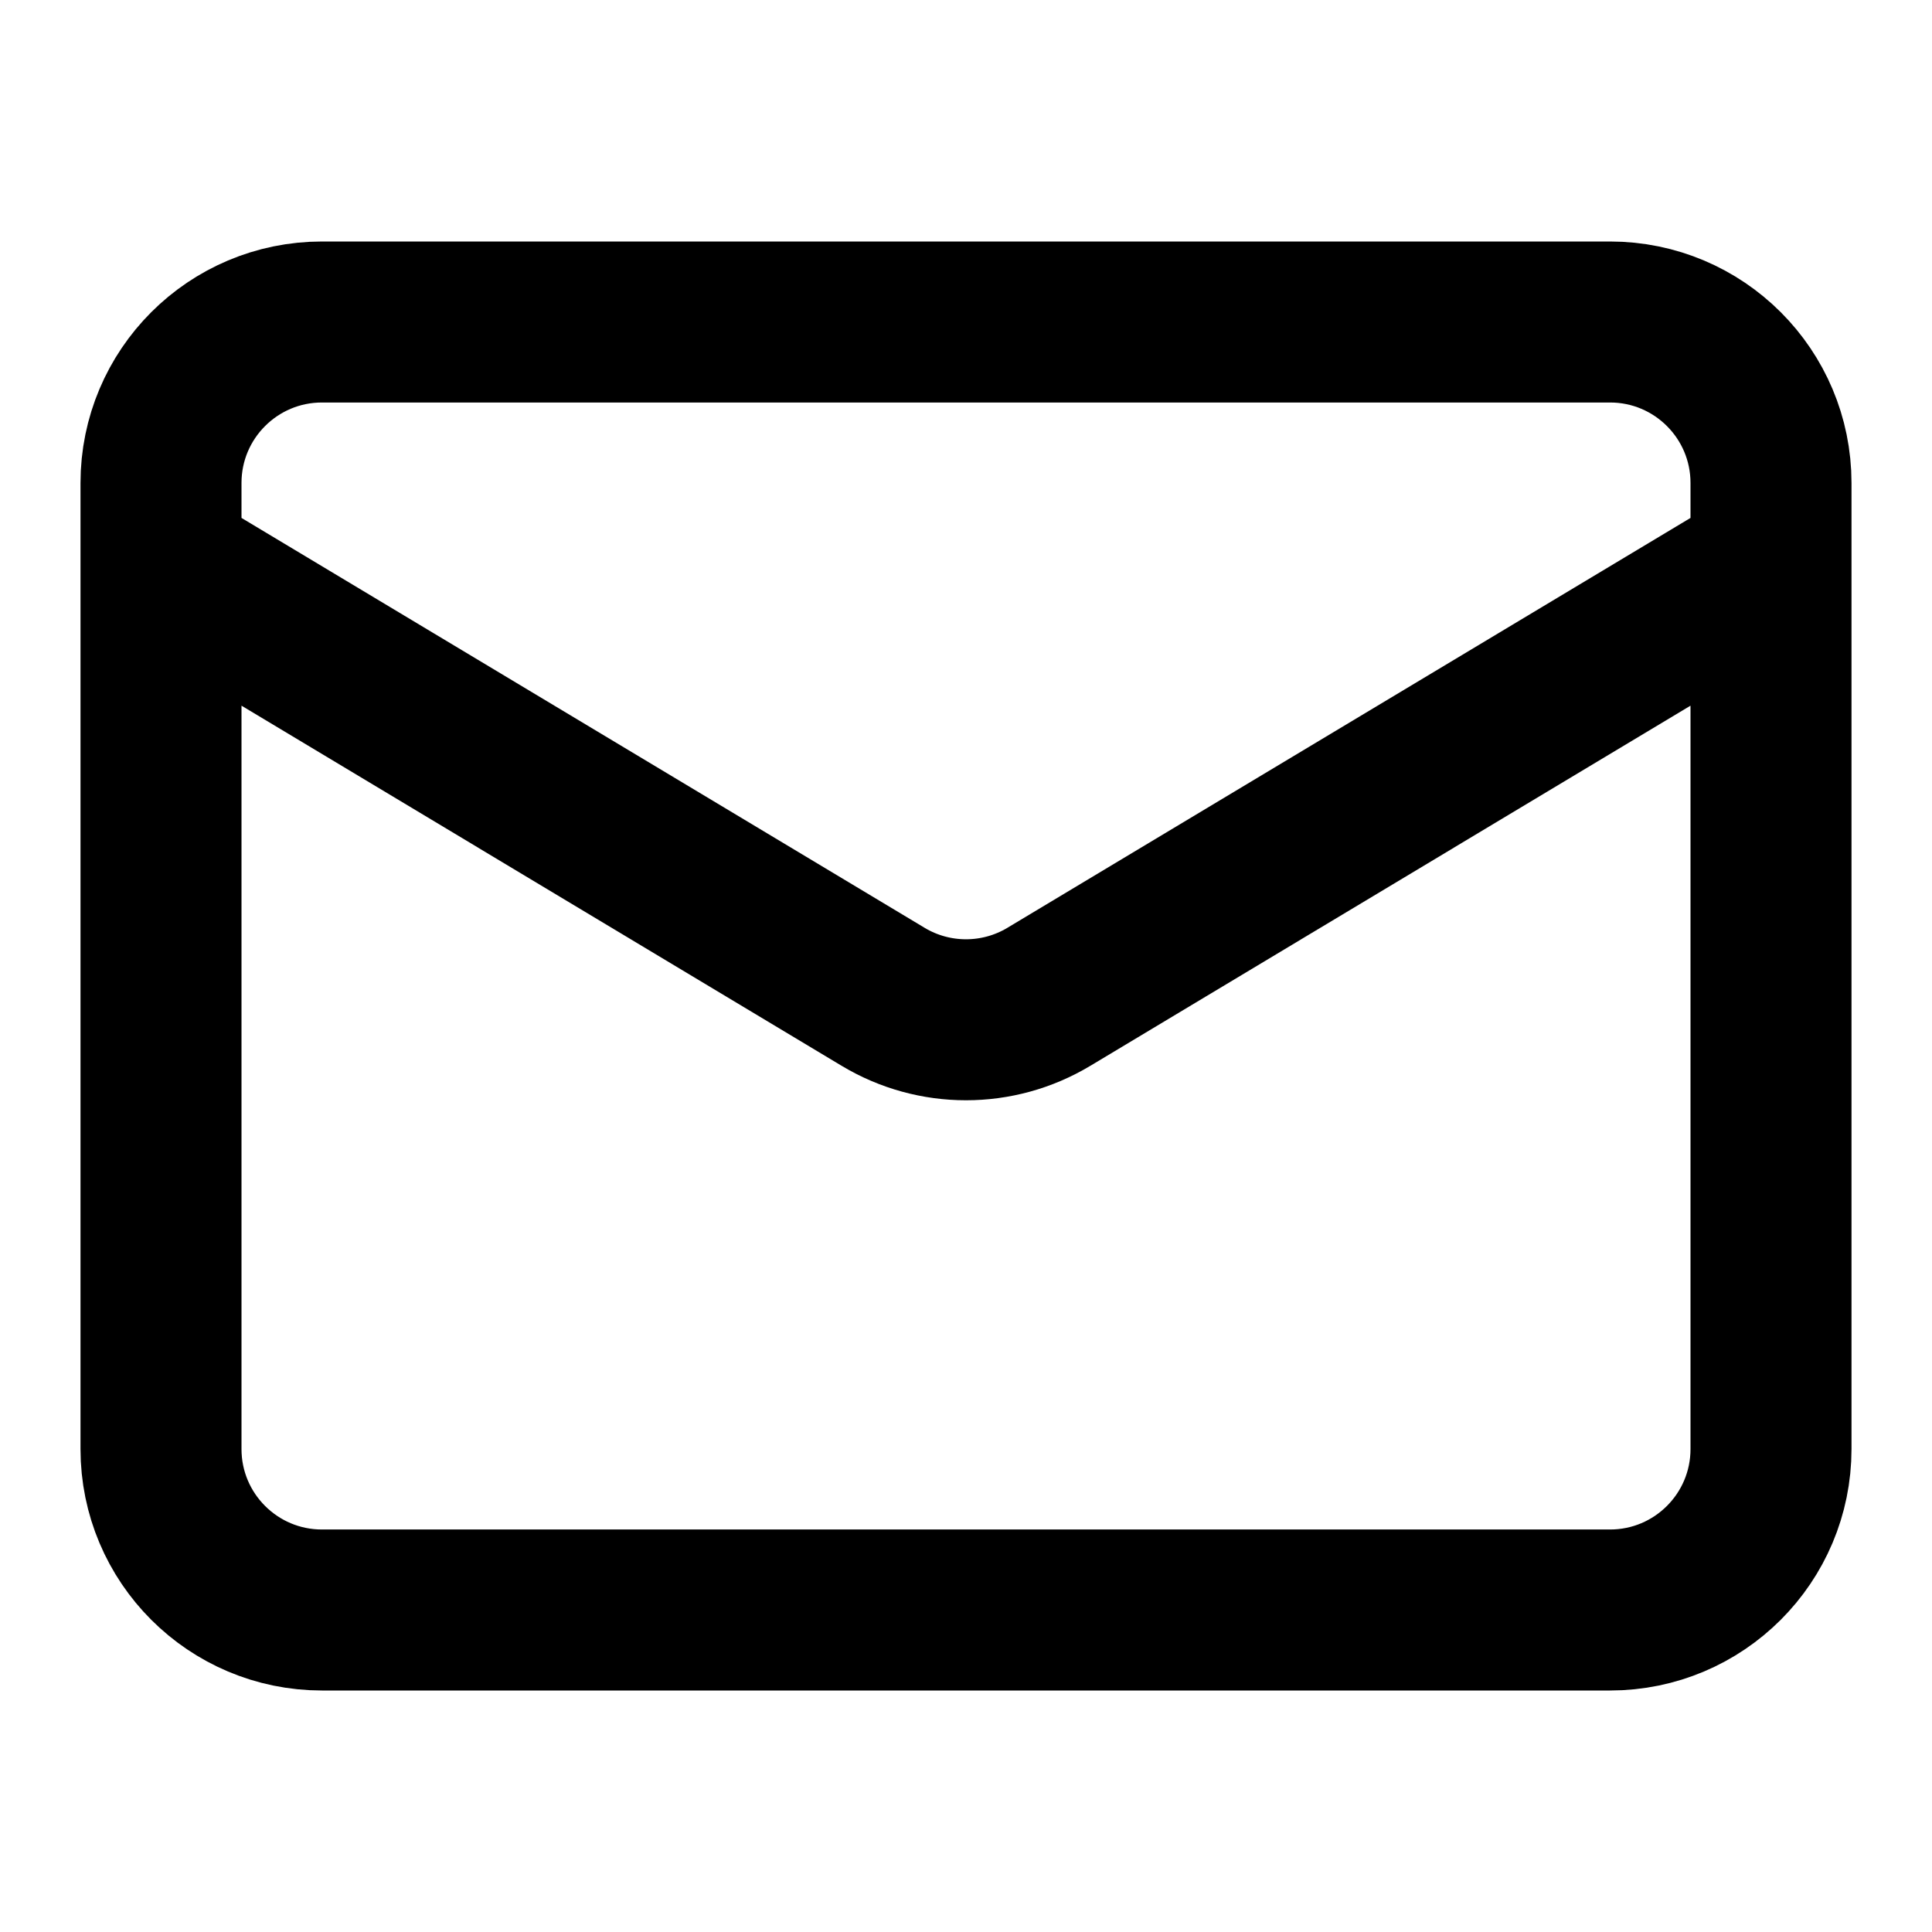
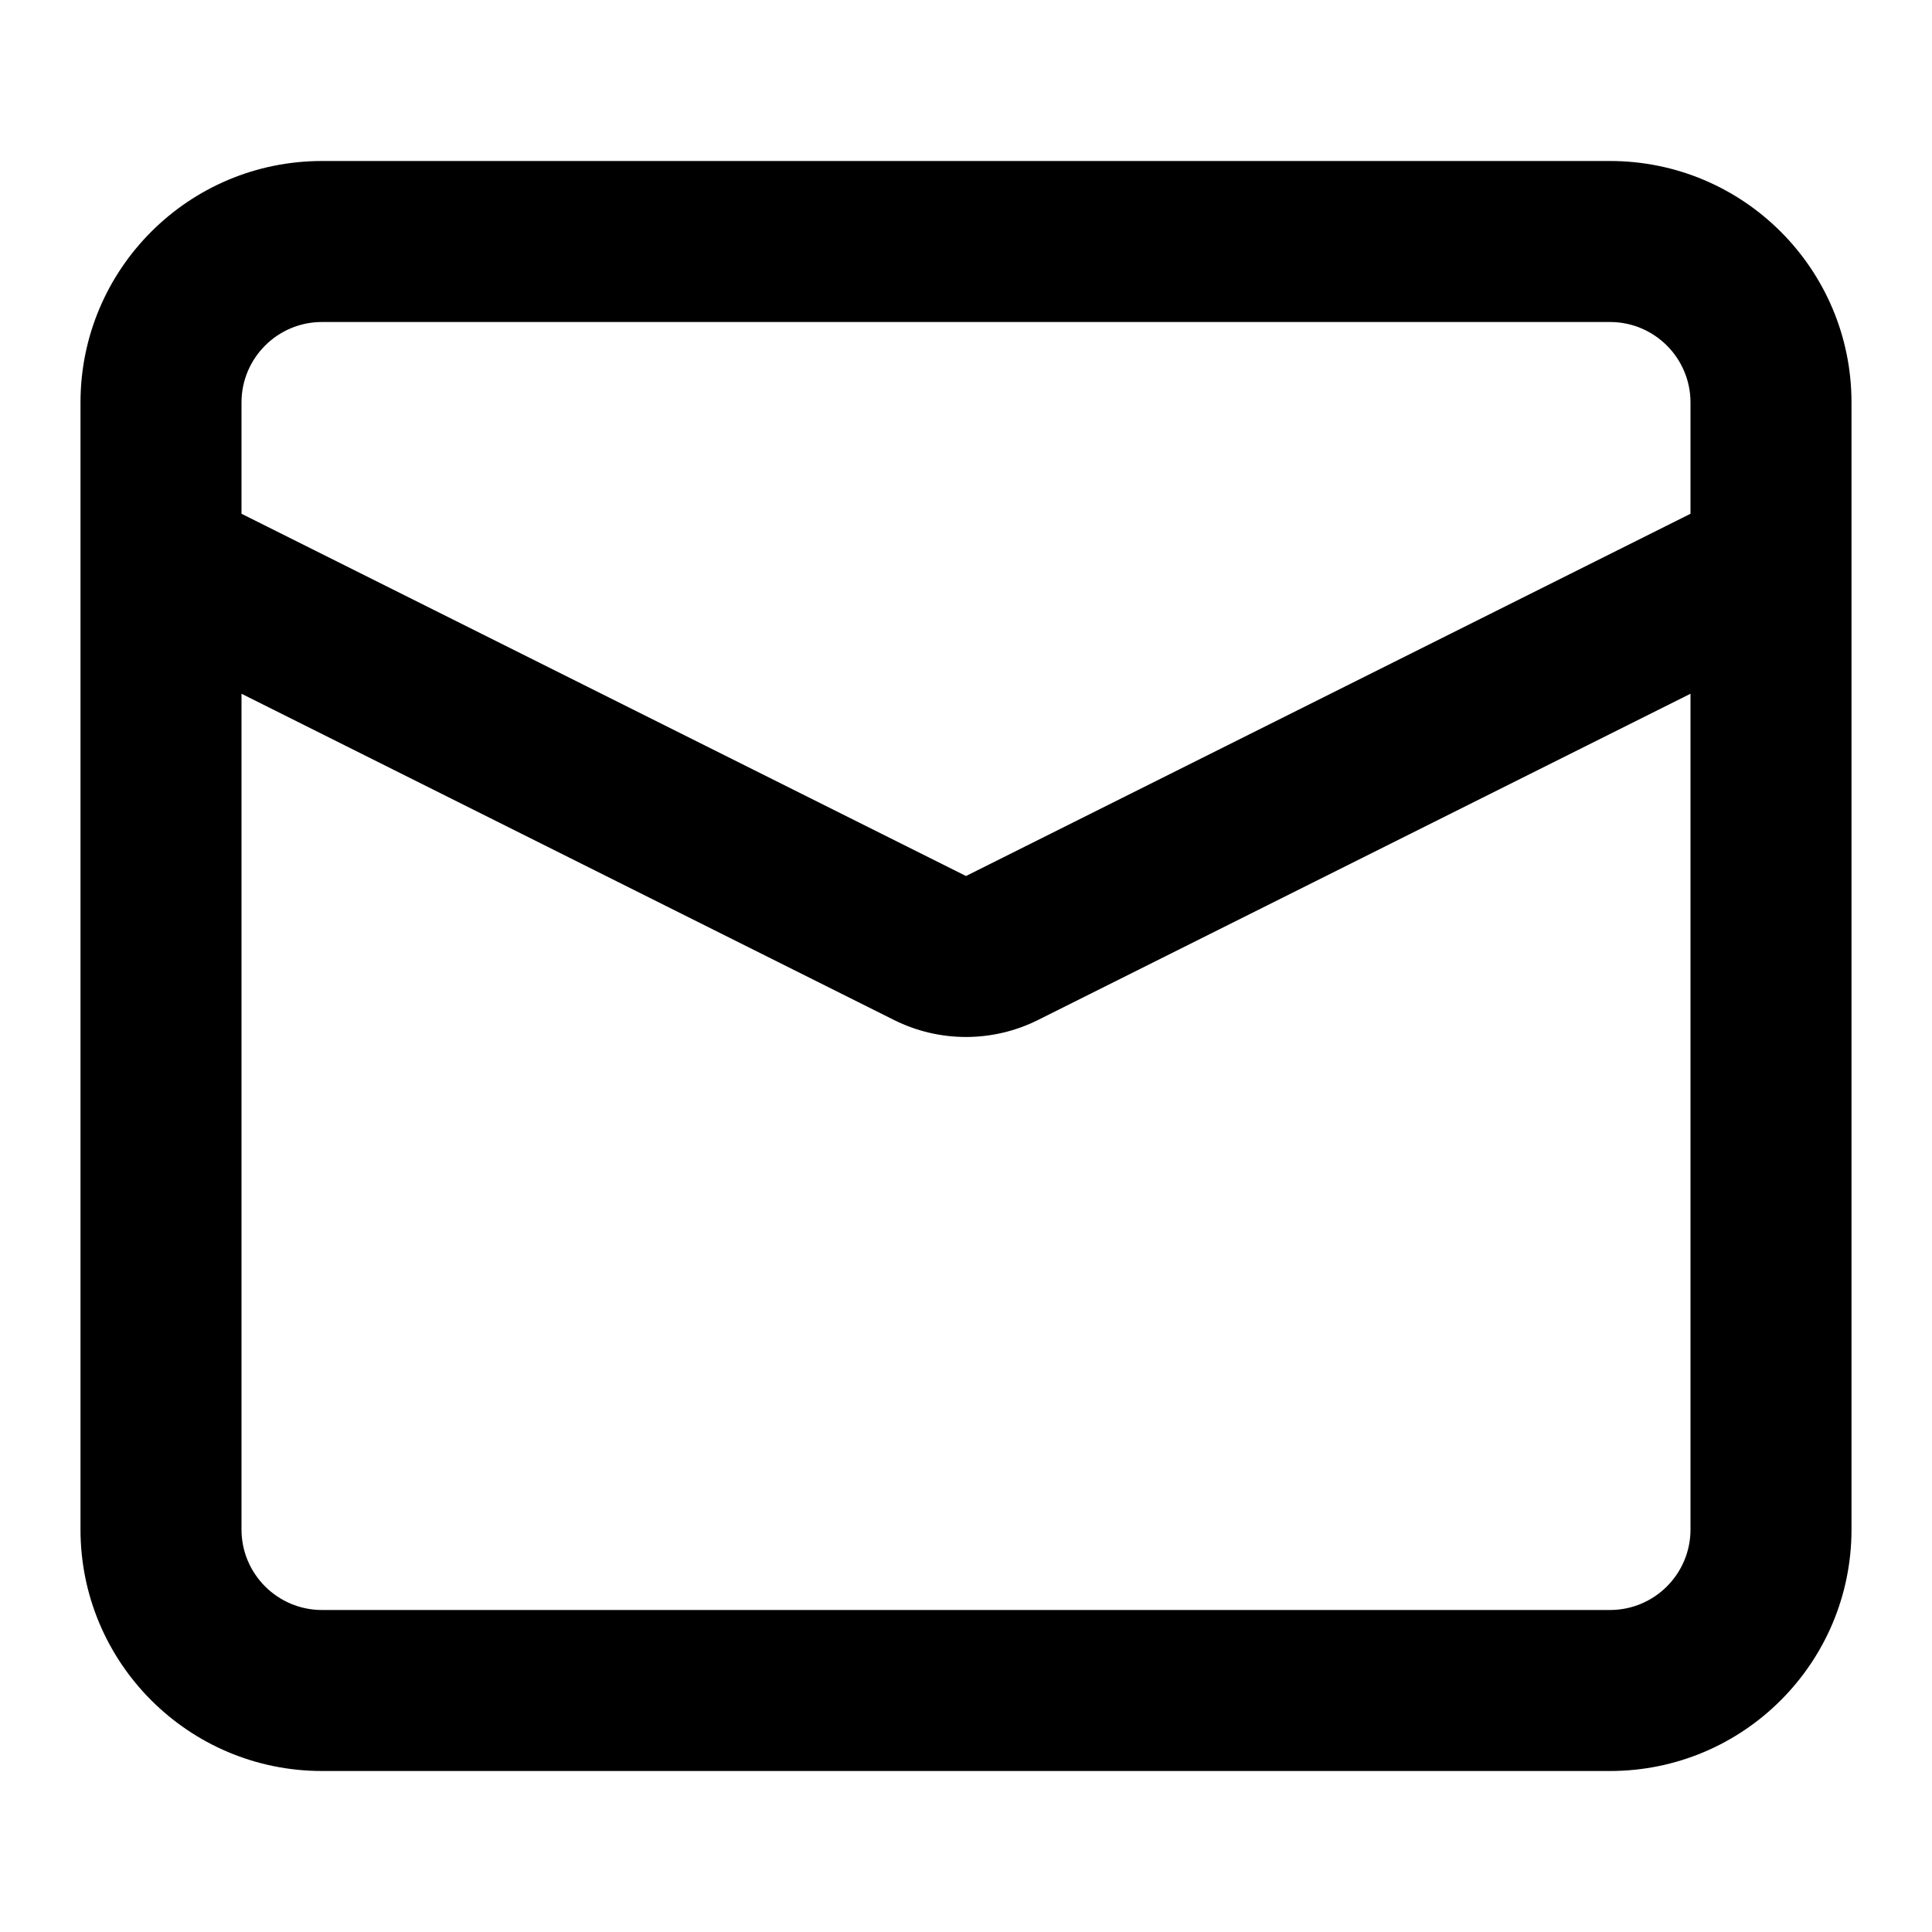
<svg xmlns="http://www.w3.org/2000/svg" width="24" height="24" viewBox="0 0 24 24" fill="none">
  <rect width="24" height="24" fill="white" />
-   <path d="M22 7L13.029 12.383C12.396 12.763 11.604 12.763 10.971 12.383L2 7M20 4H4C2.895 4 2 4.895 2 6V18C2 19.105 2.895 20 4 20H20C21.105 20 22 19.105 22 18V6C22 4.895 21.105 4 20 4Z" stroke="black" stroke-width="2" stroke-linecap="round" />
+   <path fill-rule="evenodd" clip-rule="evenodd" d="M1 5C1 3.343 2.343 2 4 2H20C21.657 2 23 3.343 23 5V19C23 20.657 21.657 22 20 22H4C2.343 22 1 20.657 1 19V5ZM21 8.618V19C21 19.552 20.552 20 20 20H4C3.448 20 3 19.552 3 19V8.618L11.106 12.671C11.669 12.952 12.331 12.952 12.894 12.671L21 8.618ZM21 6.382V5C21 4.448 20.552 4 20 4H4C3.448 4 3 4.448 3 5V6.382L12 10.882L21 6.382Z" fill="black" />
</svg>
